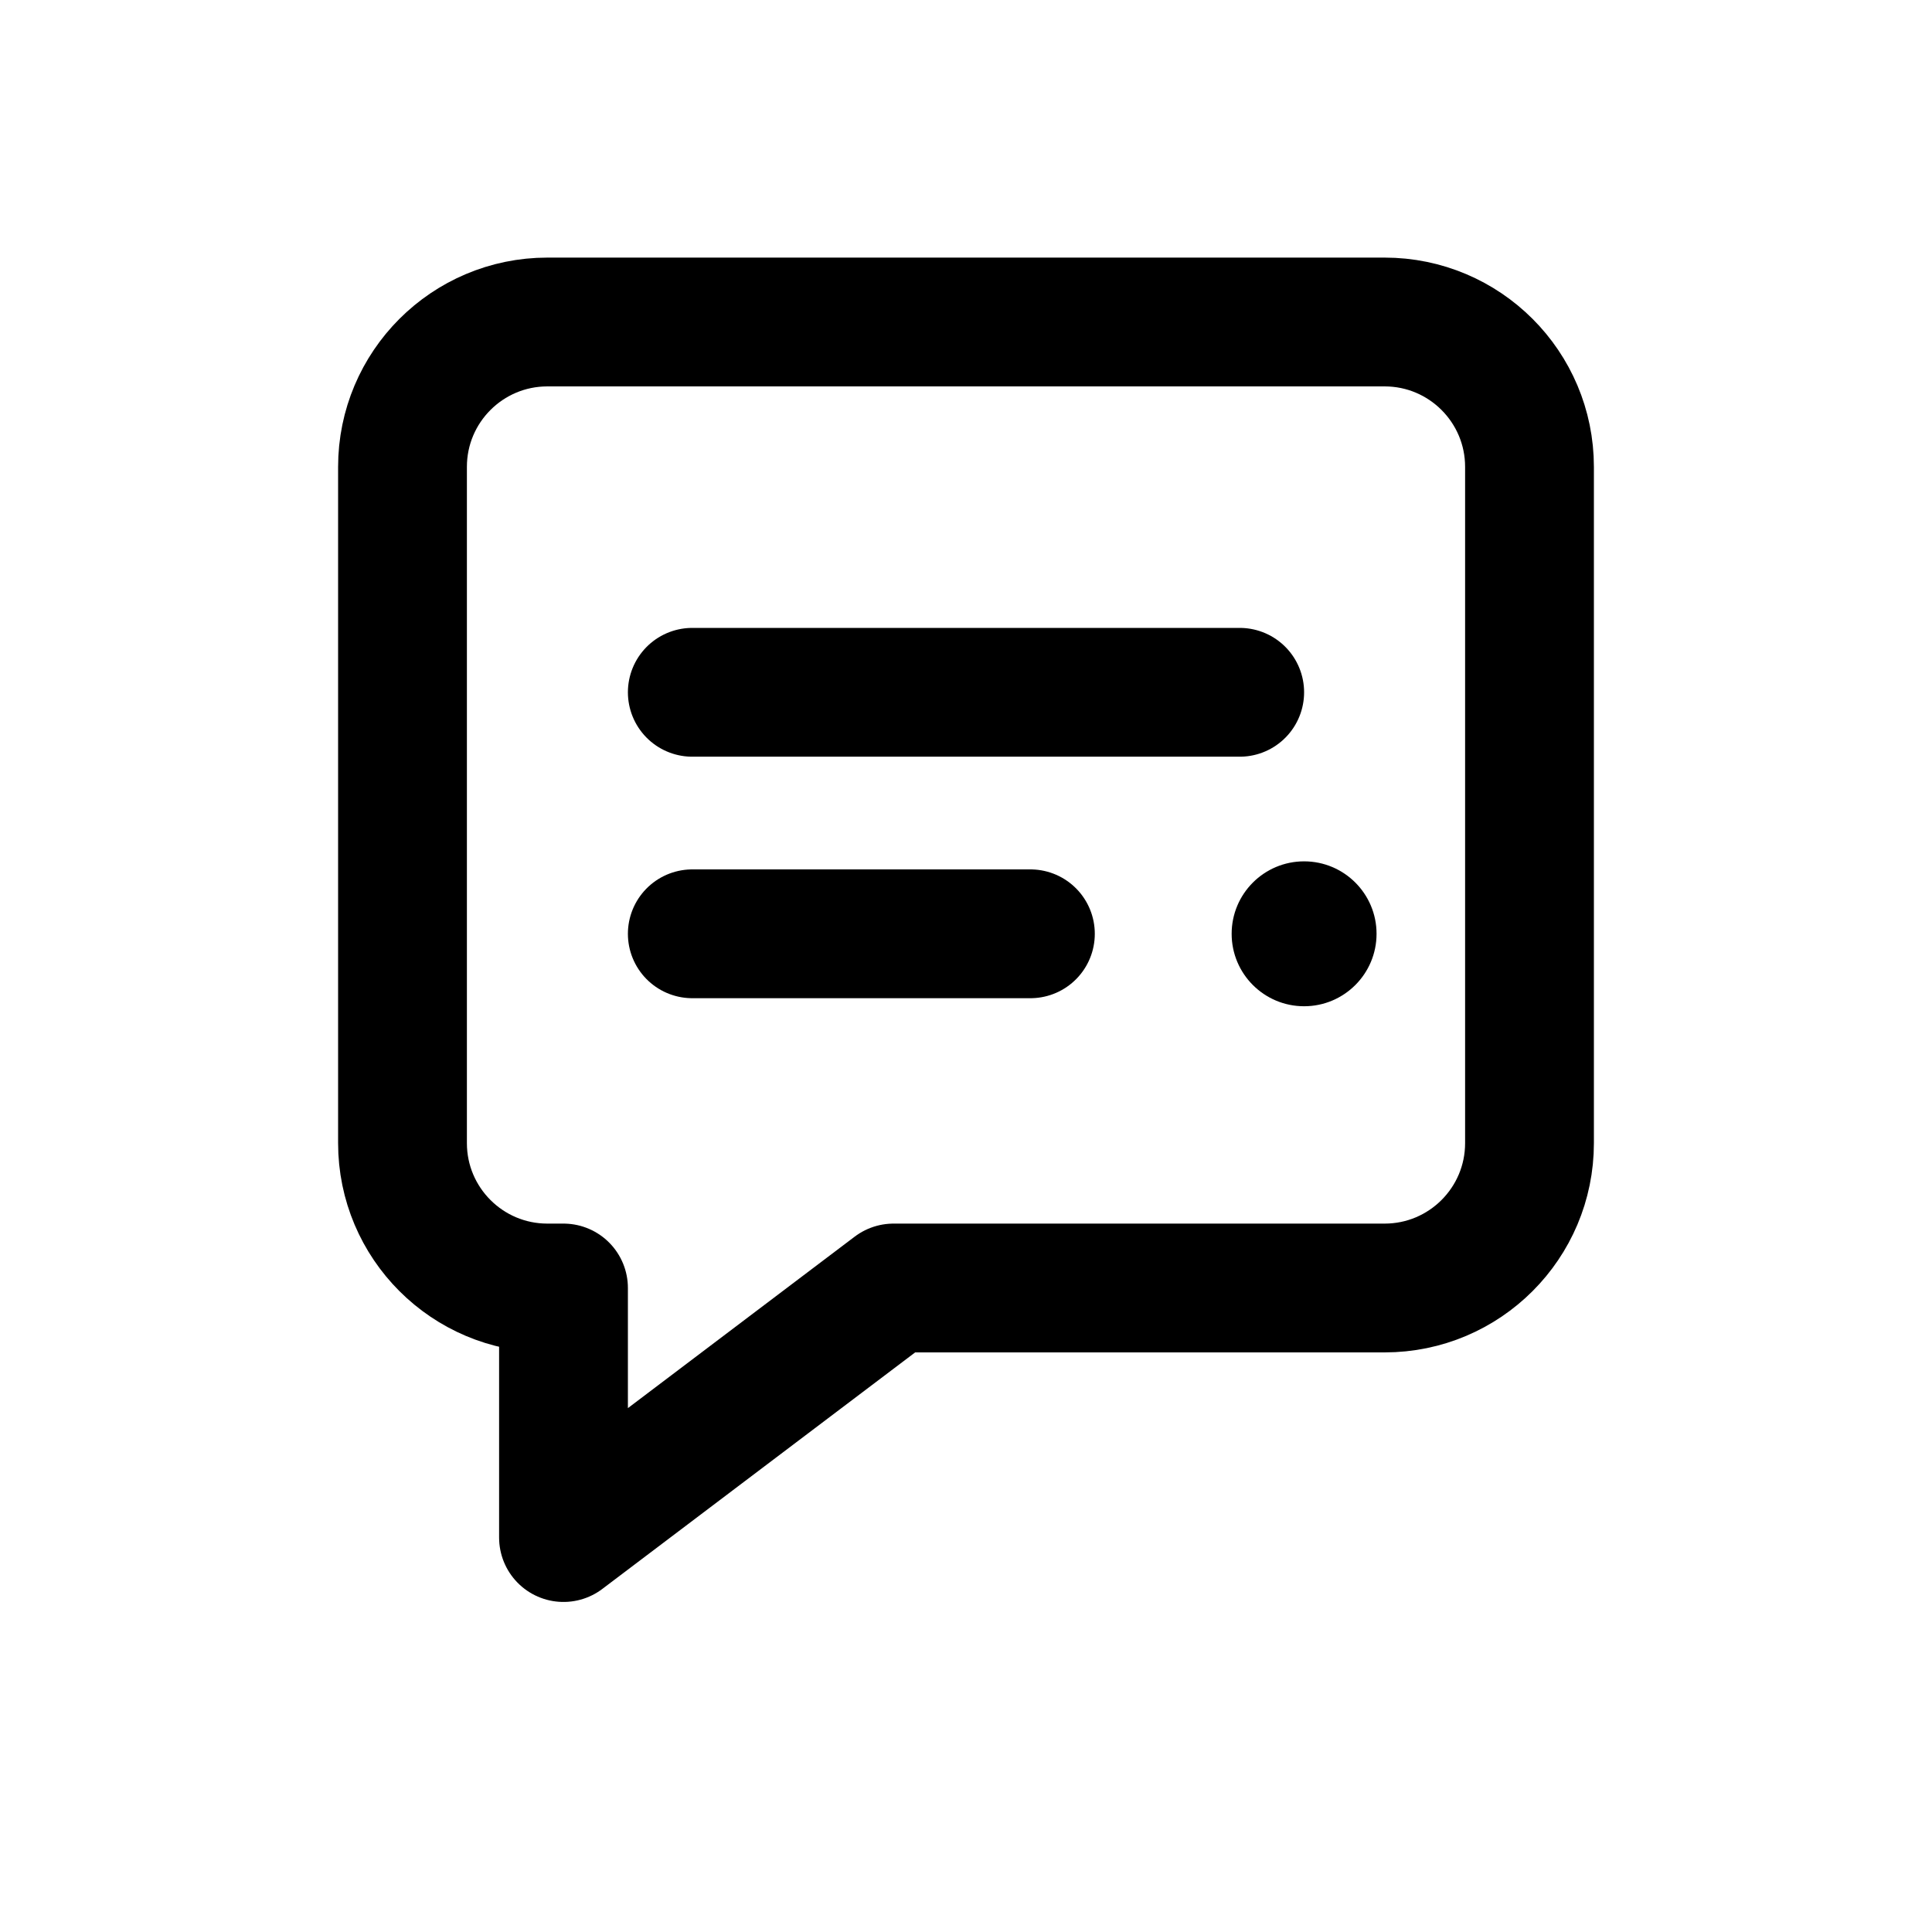
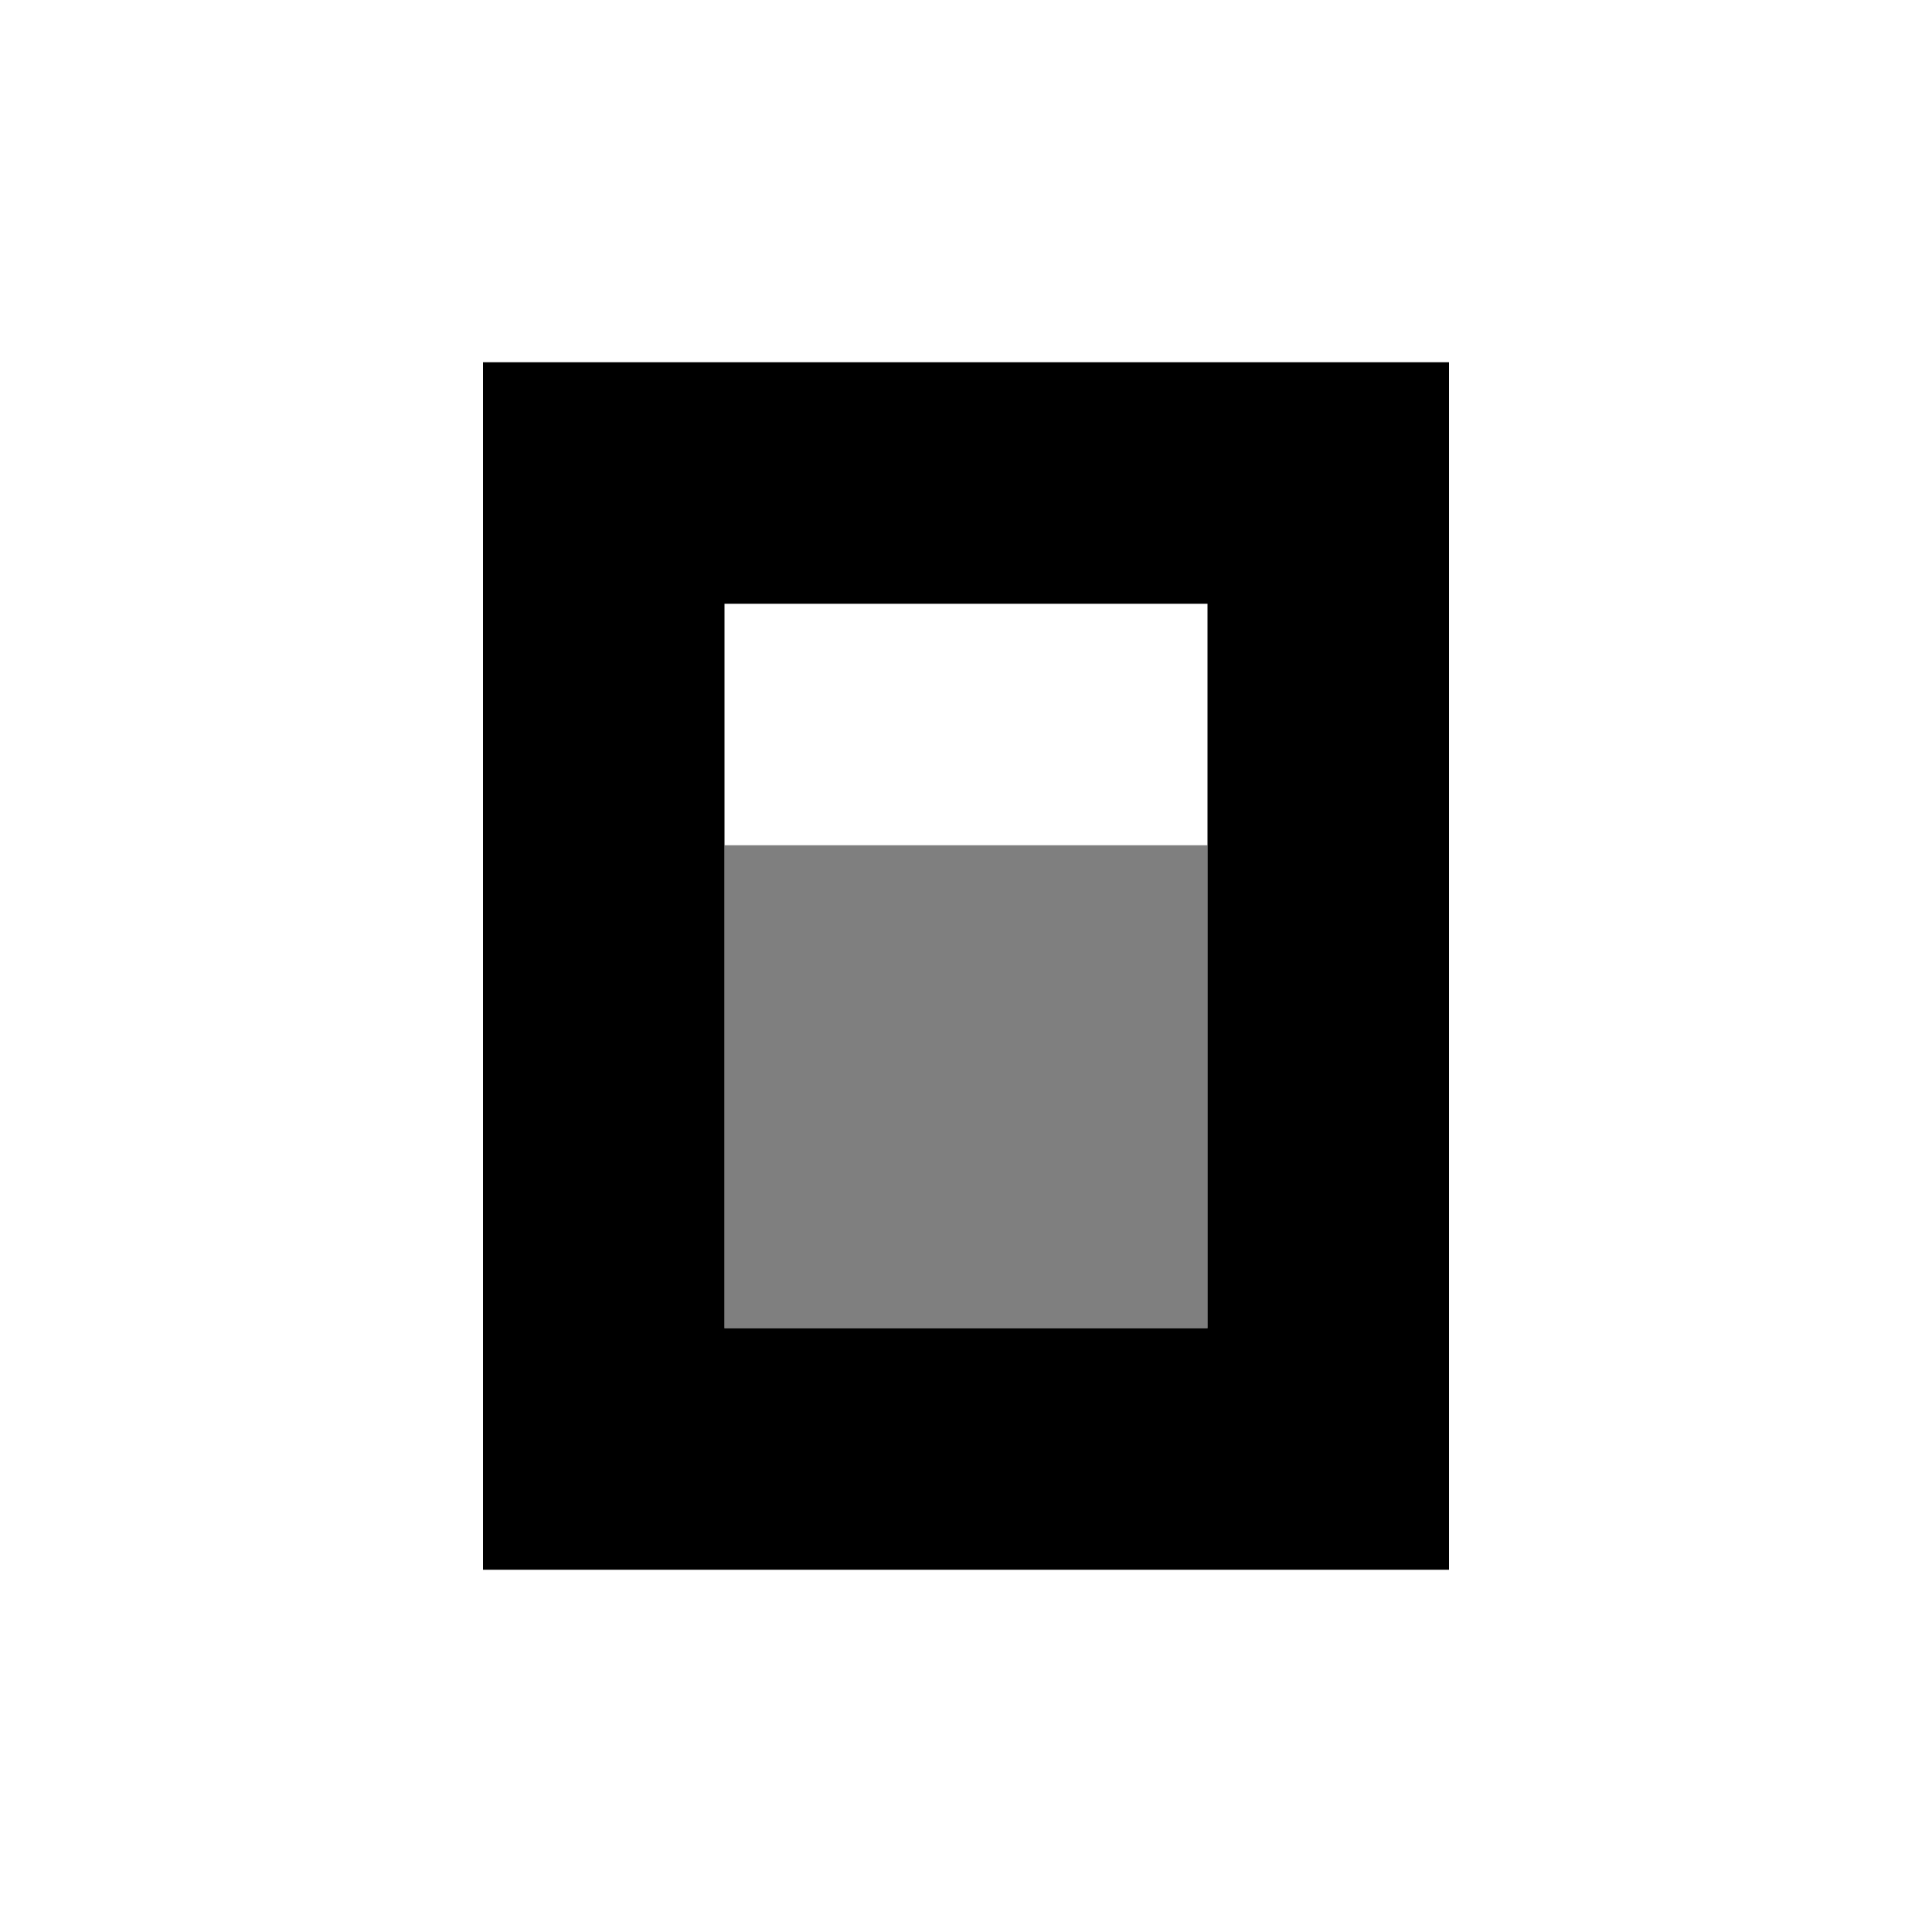
- <svg xmlns="http://www.w3.org/2000/svg" viewBox="0 0 24 24" fill="none" stroke="currentColor" stroke-width="1.6" stroke-linecap="round" stroke-linejoin="round">
-   <path d="M5 5.8A1.8 1.8 0 0 1 6.8 4h10.4A1.8 1.8 0 0 1 19 5.8v8.4a1.8 1.8 0 0 1-1.8 1.8h-6.1L7 19.1v-3.1H6.8A1.8 1.8 0 0 1 5 14.2Z" />
-   <path d="M8.6 8.6h6.8M8.6 11.6h4.2" />
-   <circle cx="16.2" cy="11.6" r="0.9" fill="currentColor" stroke="none" />
+ <svg xmlns="http://www.w3.org/2000/svg" viewBox="0 0 24 24" fill="none">
+   <path d="M15 10.5H9V16.5H15V10.5Z" fill="currentColor" opacity="0.5" />
+   <path fill="currentColor" fill-rule="evenodd" clip-rule="evenodd" d="M18 19.5H6V4.5H18V19.5ZM15 7.5H9V16.5H15V7.5Z" />
</svg>
